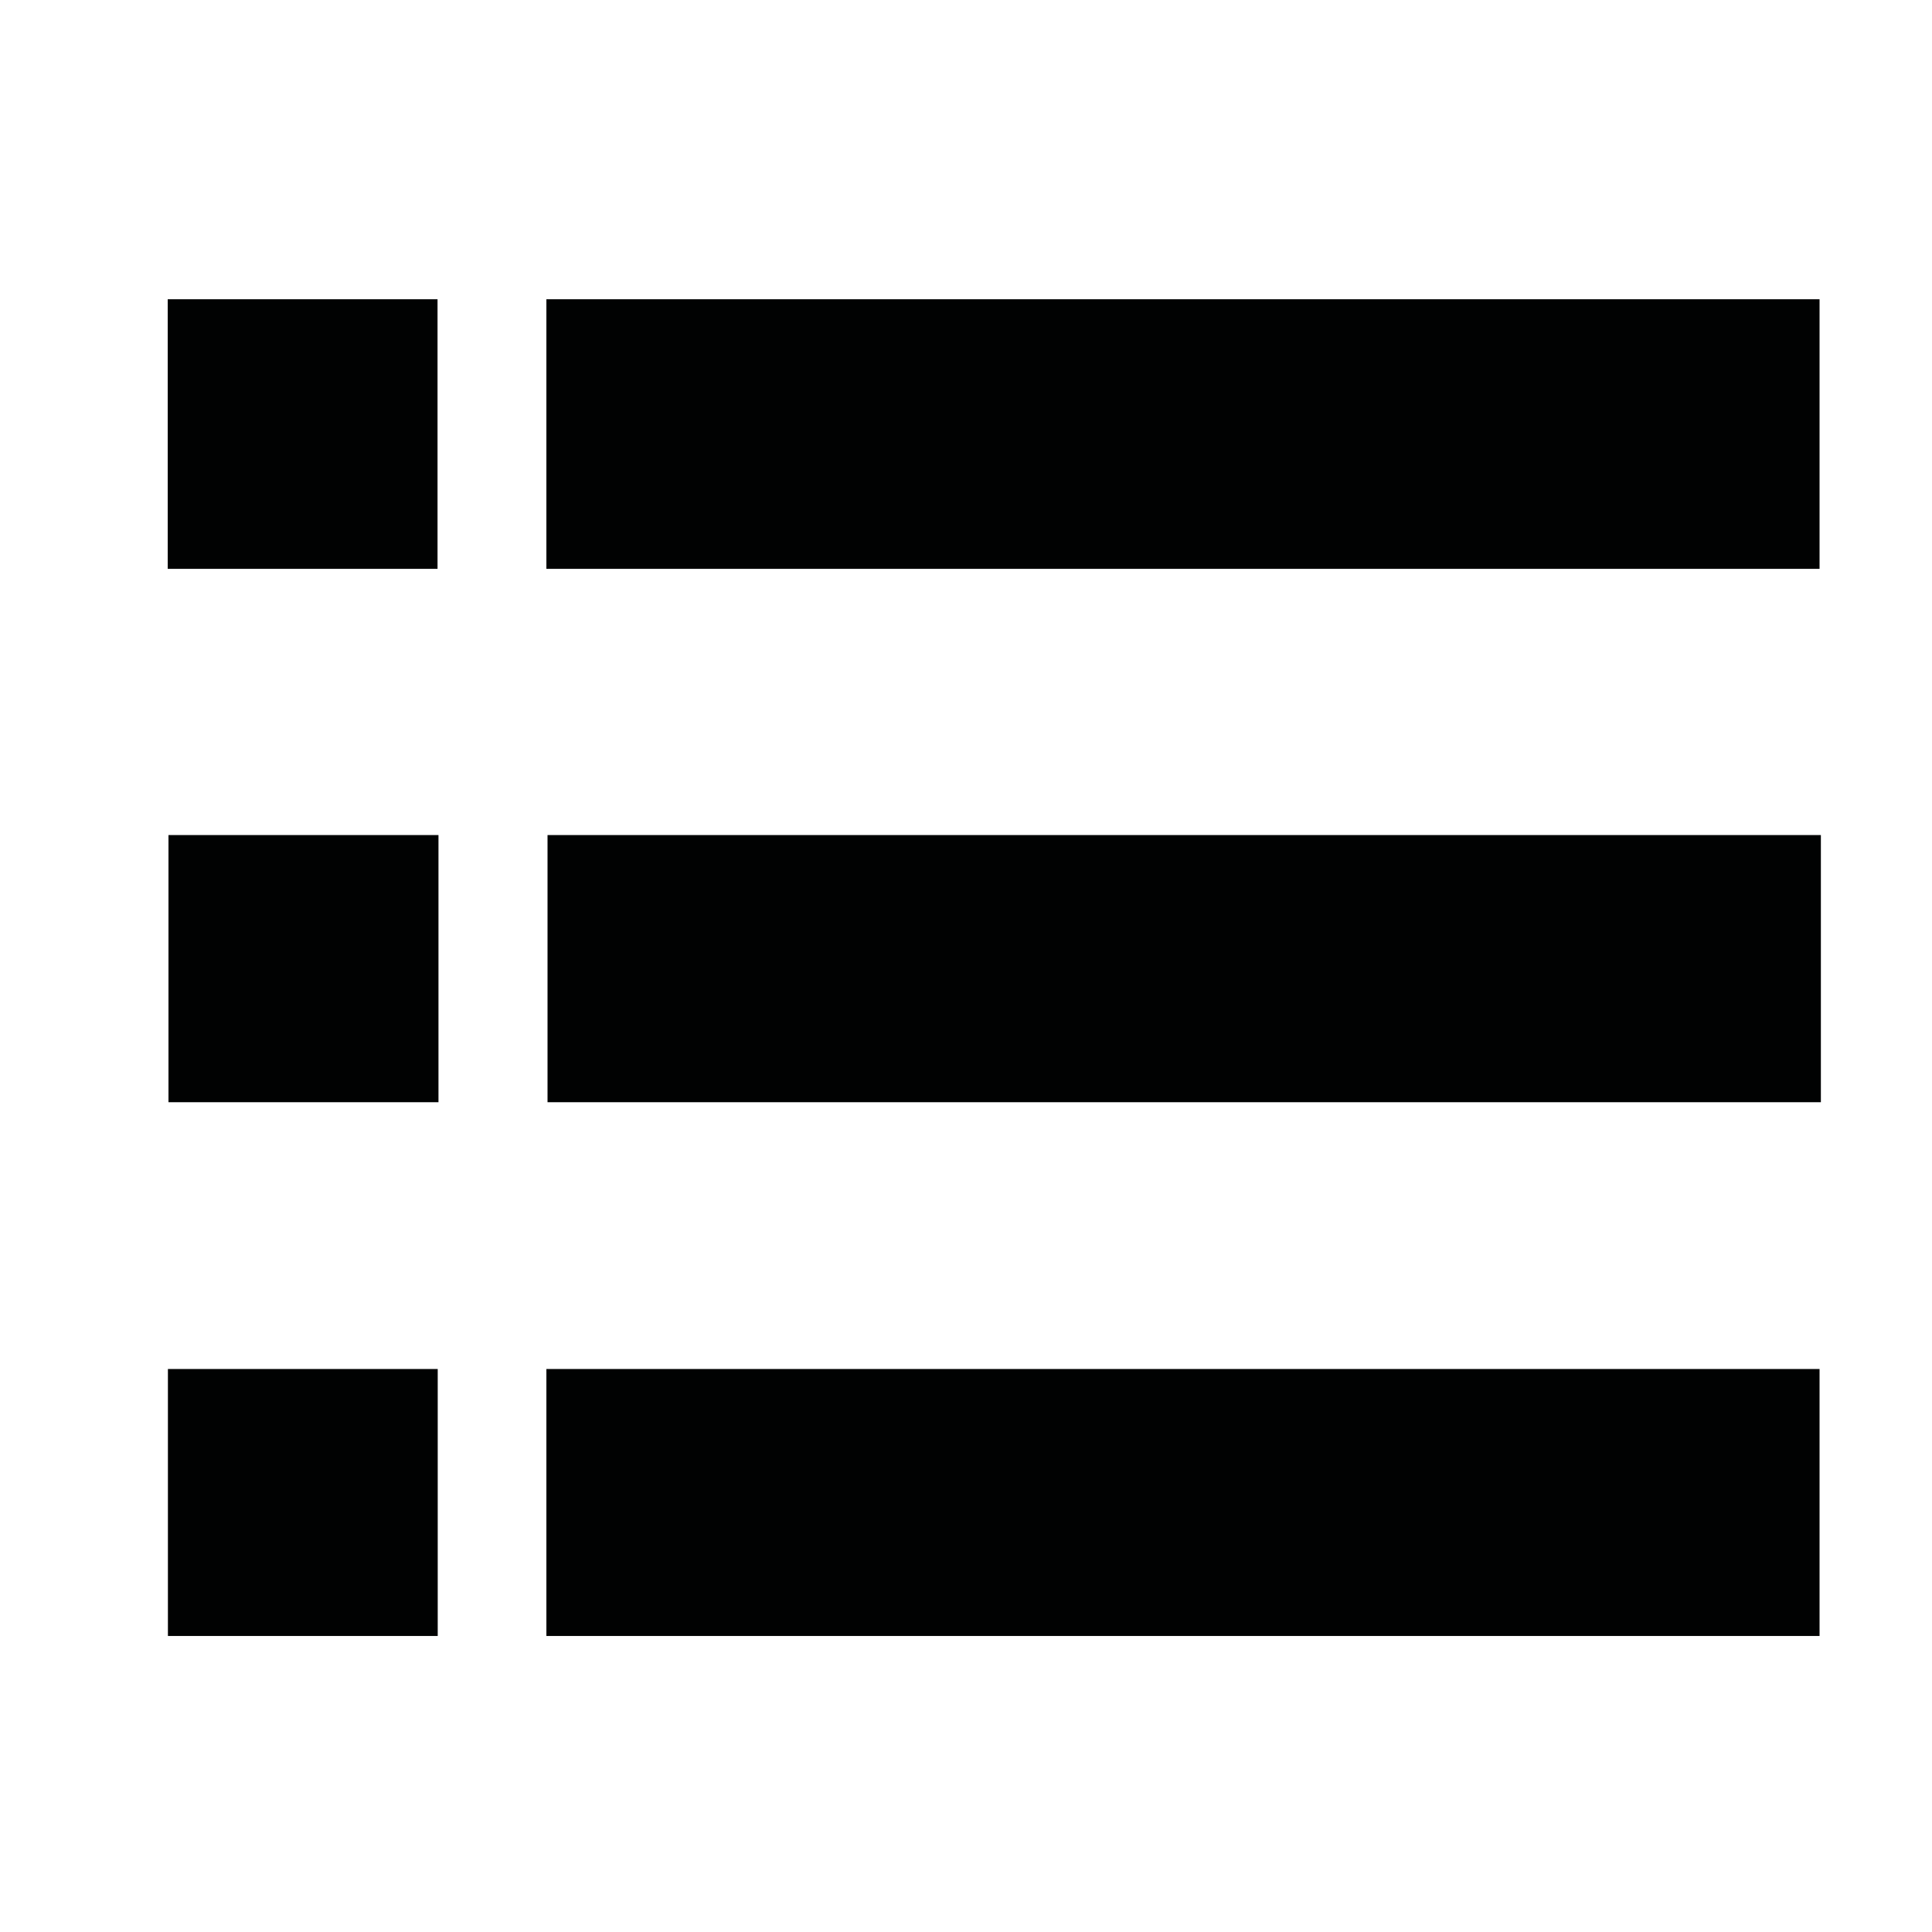
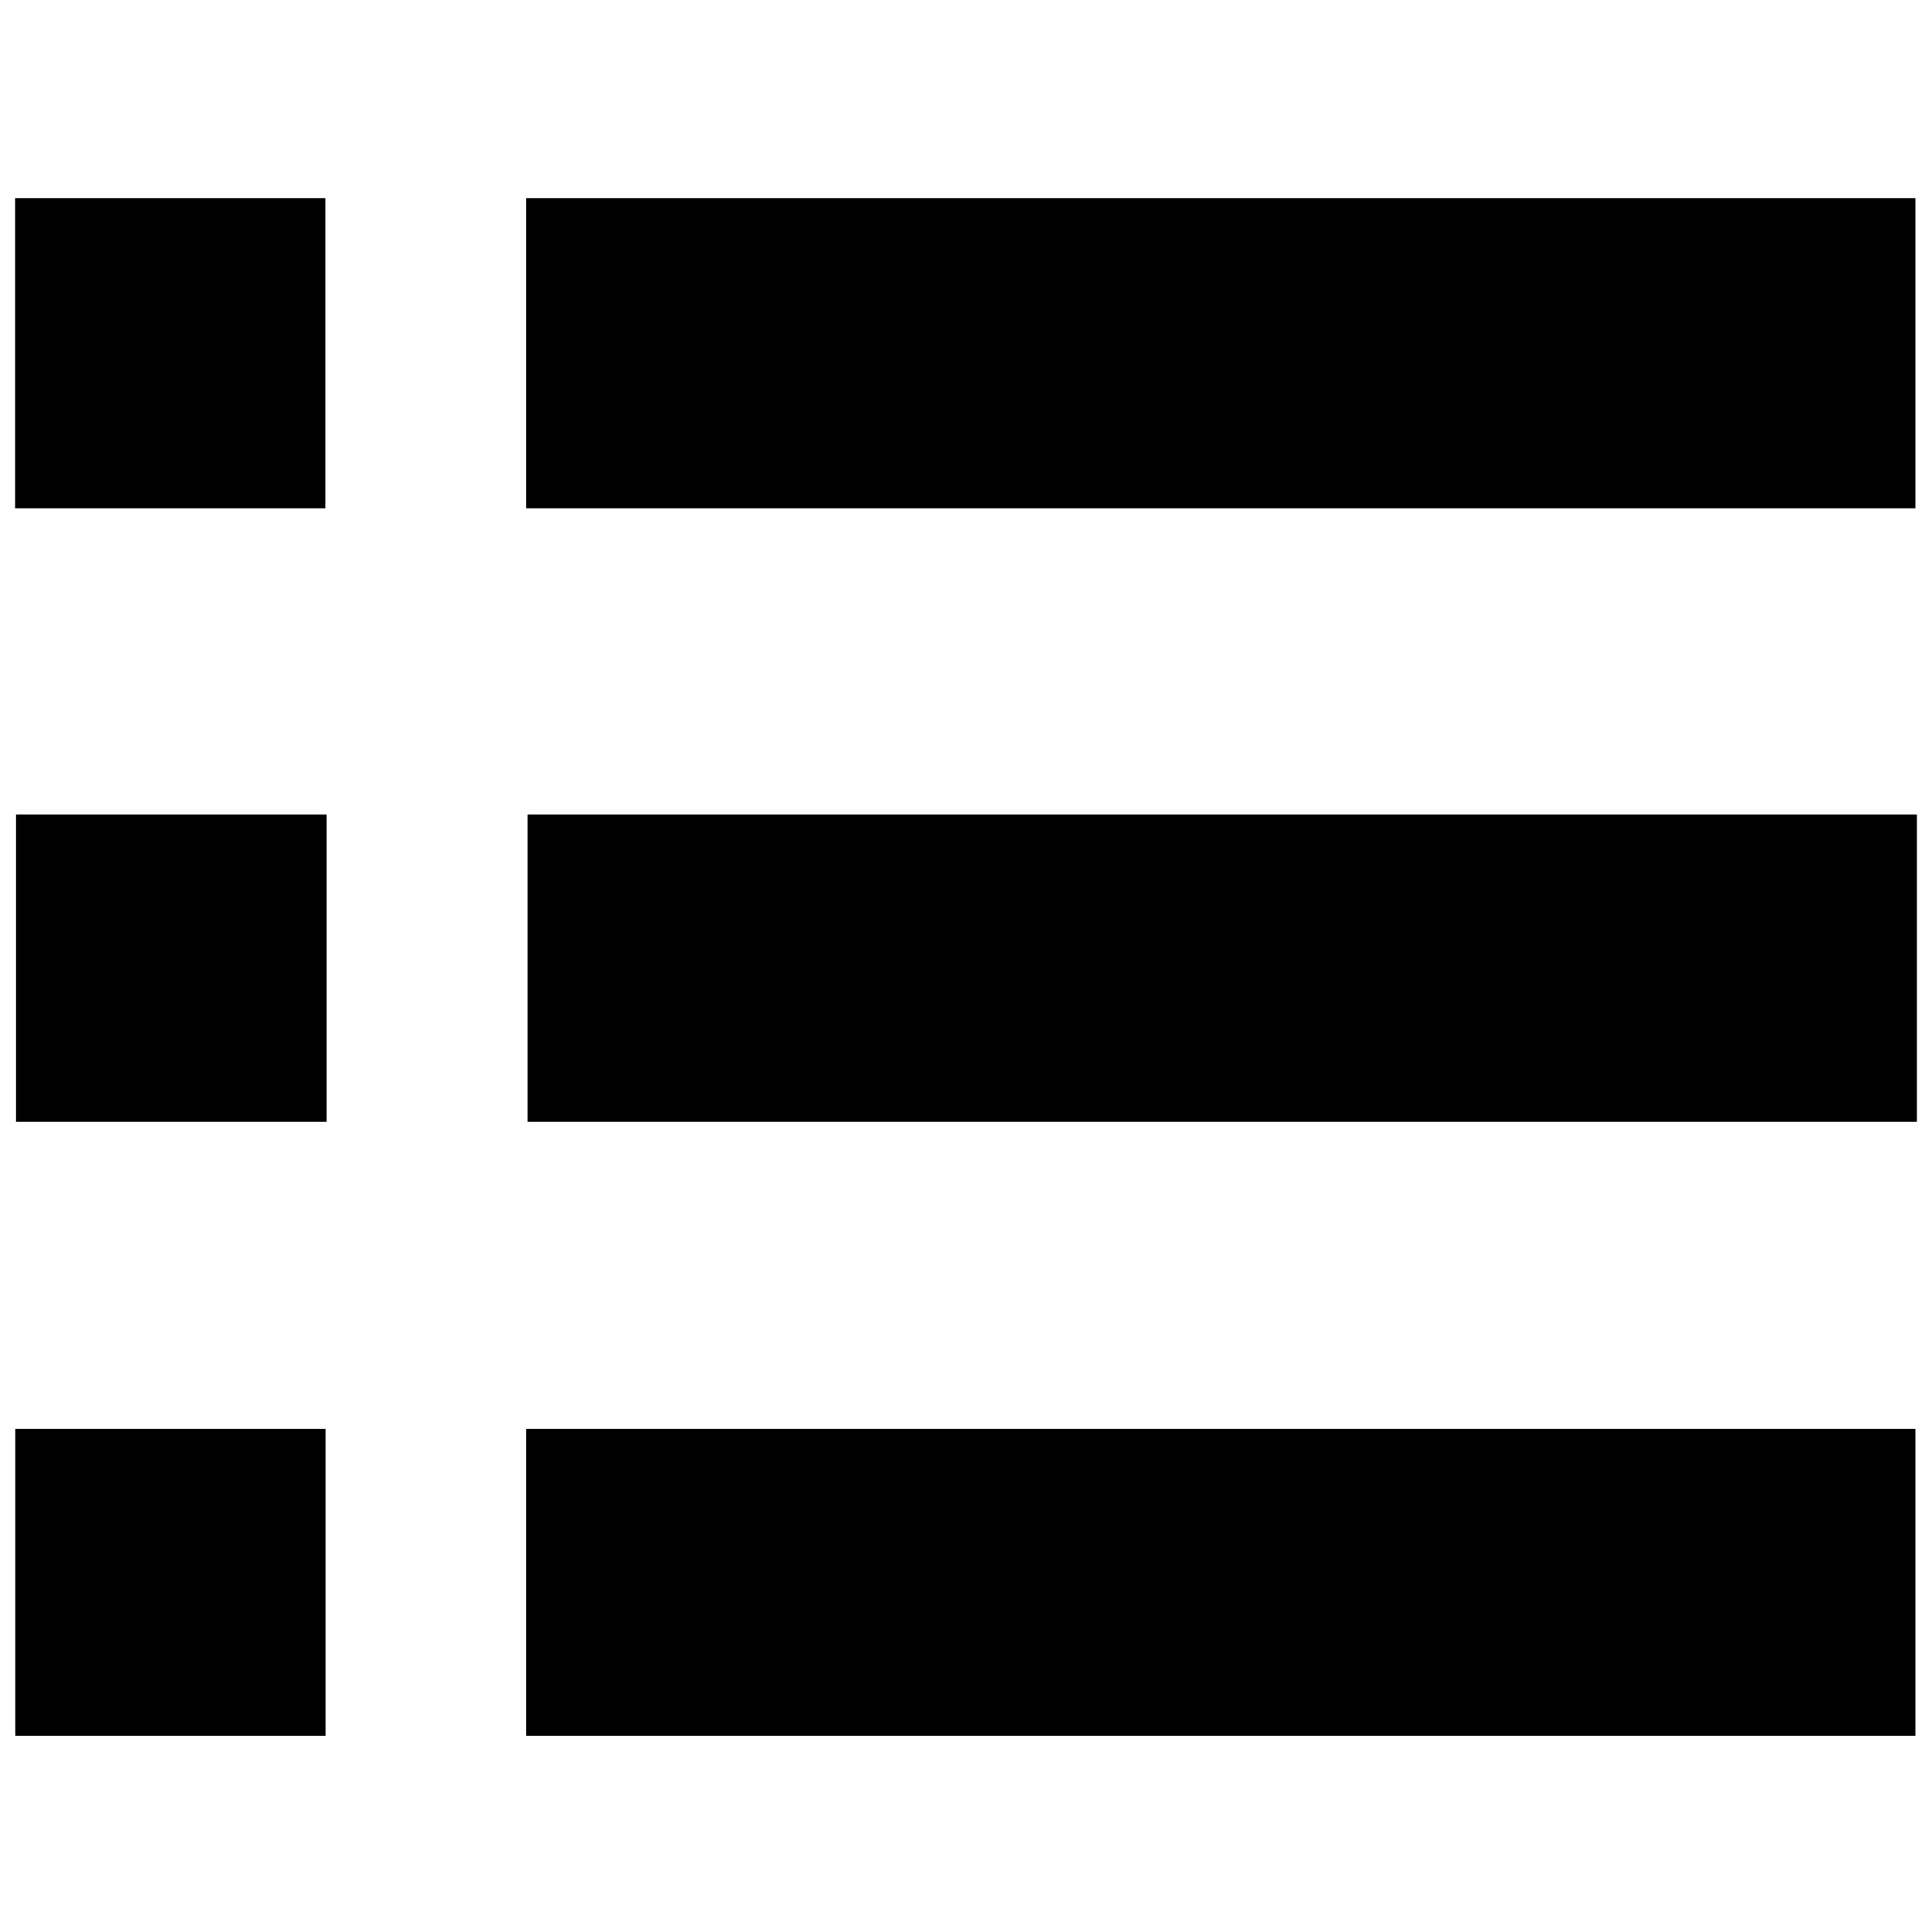
- <svg xmlns="http://www.w3.org/2000/svg" version="1.1" id="Layer_1" x="0px" y="0px" viewBox="0 0 1024 1024" style="enable-background:new 0 0 1024 1024;" xml:space="preserve">
-   <style type="text/css">
- 	.st0{fill:#010202;}
- </style>
-   <g>
-     <g>
-       <path class="st0" d="M964.4,158.6H289.6v142.9h674.8V158.6L964.4,158.6z M290.2,442.6v141.6h674.9V442.6H290.2z M289.6,867.1    h674.8V725.6H289.6V867.1z M231.9,158.6h-143v142.9h143V158.6L231.9,158.6z M89.3,584.2h143.1V442.6H89.3V584.2z M89,867.1h143    V725.6H89V867.1L89,867.1z" />
-     </g>
-   </g>
+ <svg xmlns="http://www.w3.org/2000/svg" preserveAspectRatio="xMidYMid" width="1024" height="1024" viewBox="0 0 1024 1024">
+   <defs>
+     <style>
+       .cls-1 {
+         fill: #000;
+         fill-rule: evenodd;
+       }
+     </style>
+   </defs>
+   <path d="M1015.200,105.000 L278.900,105.000 L278.900,269.400 L1015.200,269.400 L1015.200,105.000 L1015.200,105.000 ZM279.600,431.700 L279.600,594.600 L1016.000,594.600 L1016.000,431.700 L279.600,431.700 ZM278.900,920.000 L1015.200,920.000 L1015.200,757.300 L278.900,757.300 L278.900,920.000 ZM172.500,105.000 L8.000,105.000 L8.000,269.400 L172.500,269.400 L172.500,105.000 L172.500,105.000 ZM8.500,594.600 L173.100,594.600 L173.100,431.700 L8.500,431.700 L8.500,594.600 ZM8.100,920.000 L172.600,920.000 L172.600,757.300 L8.100,757.300 L8.100,920.000 L8.100,920.000 Z" class="cls-1" />
</svg>
